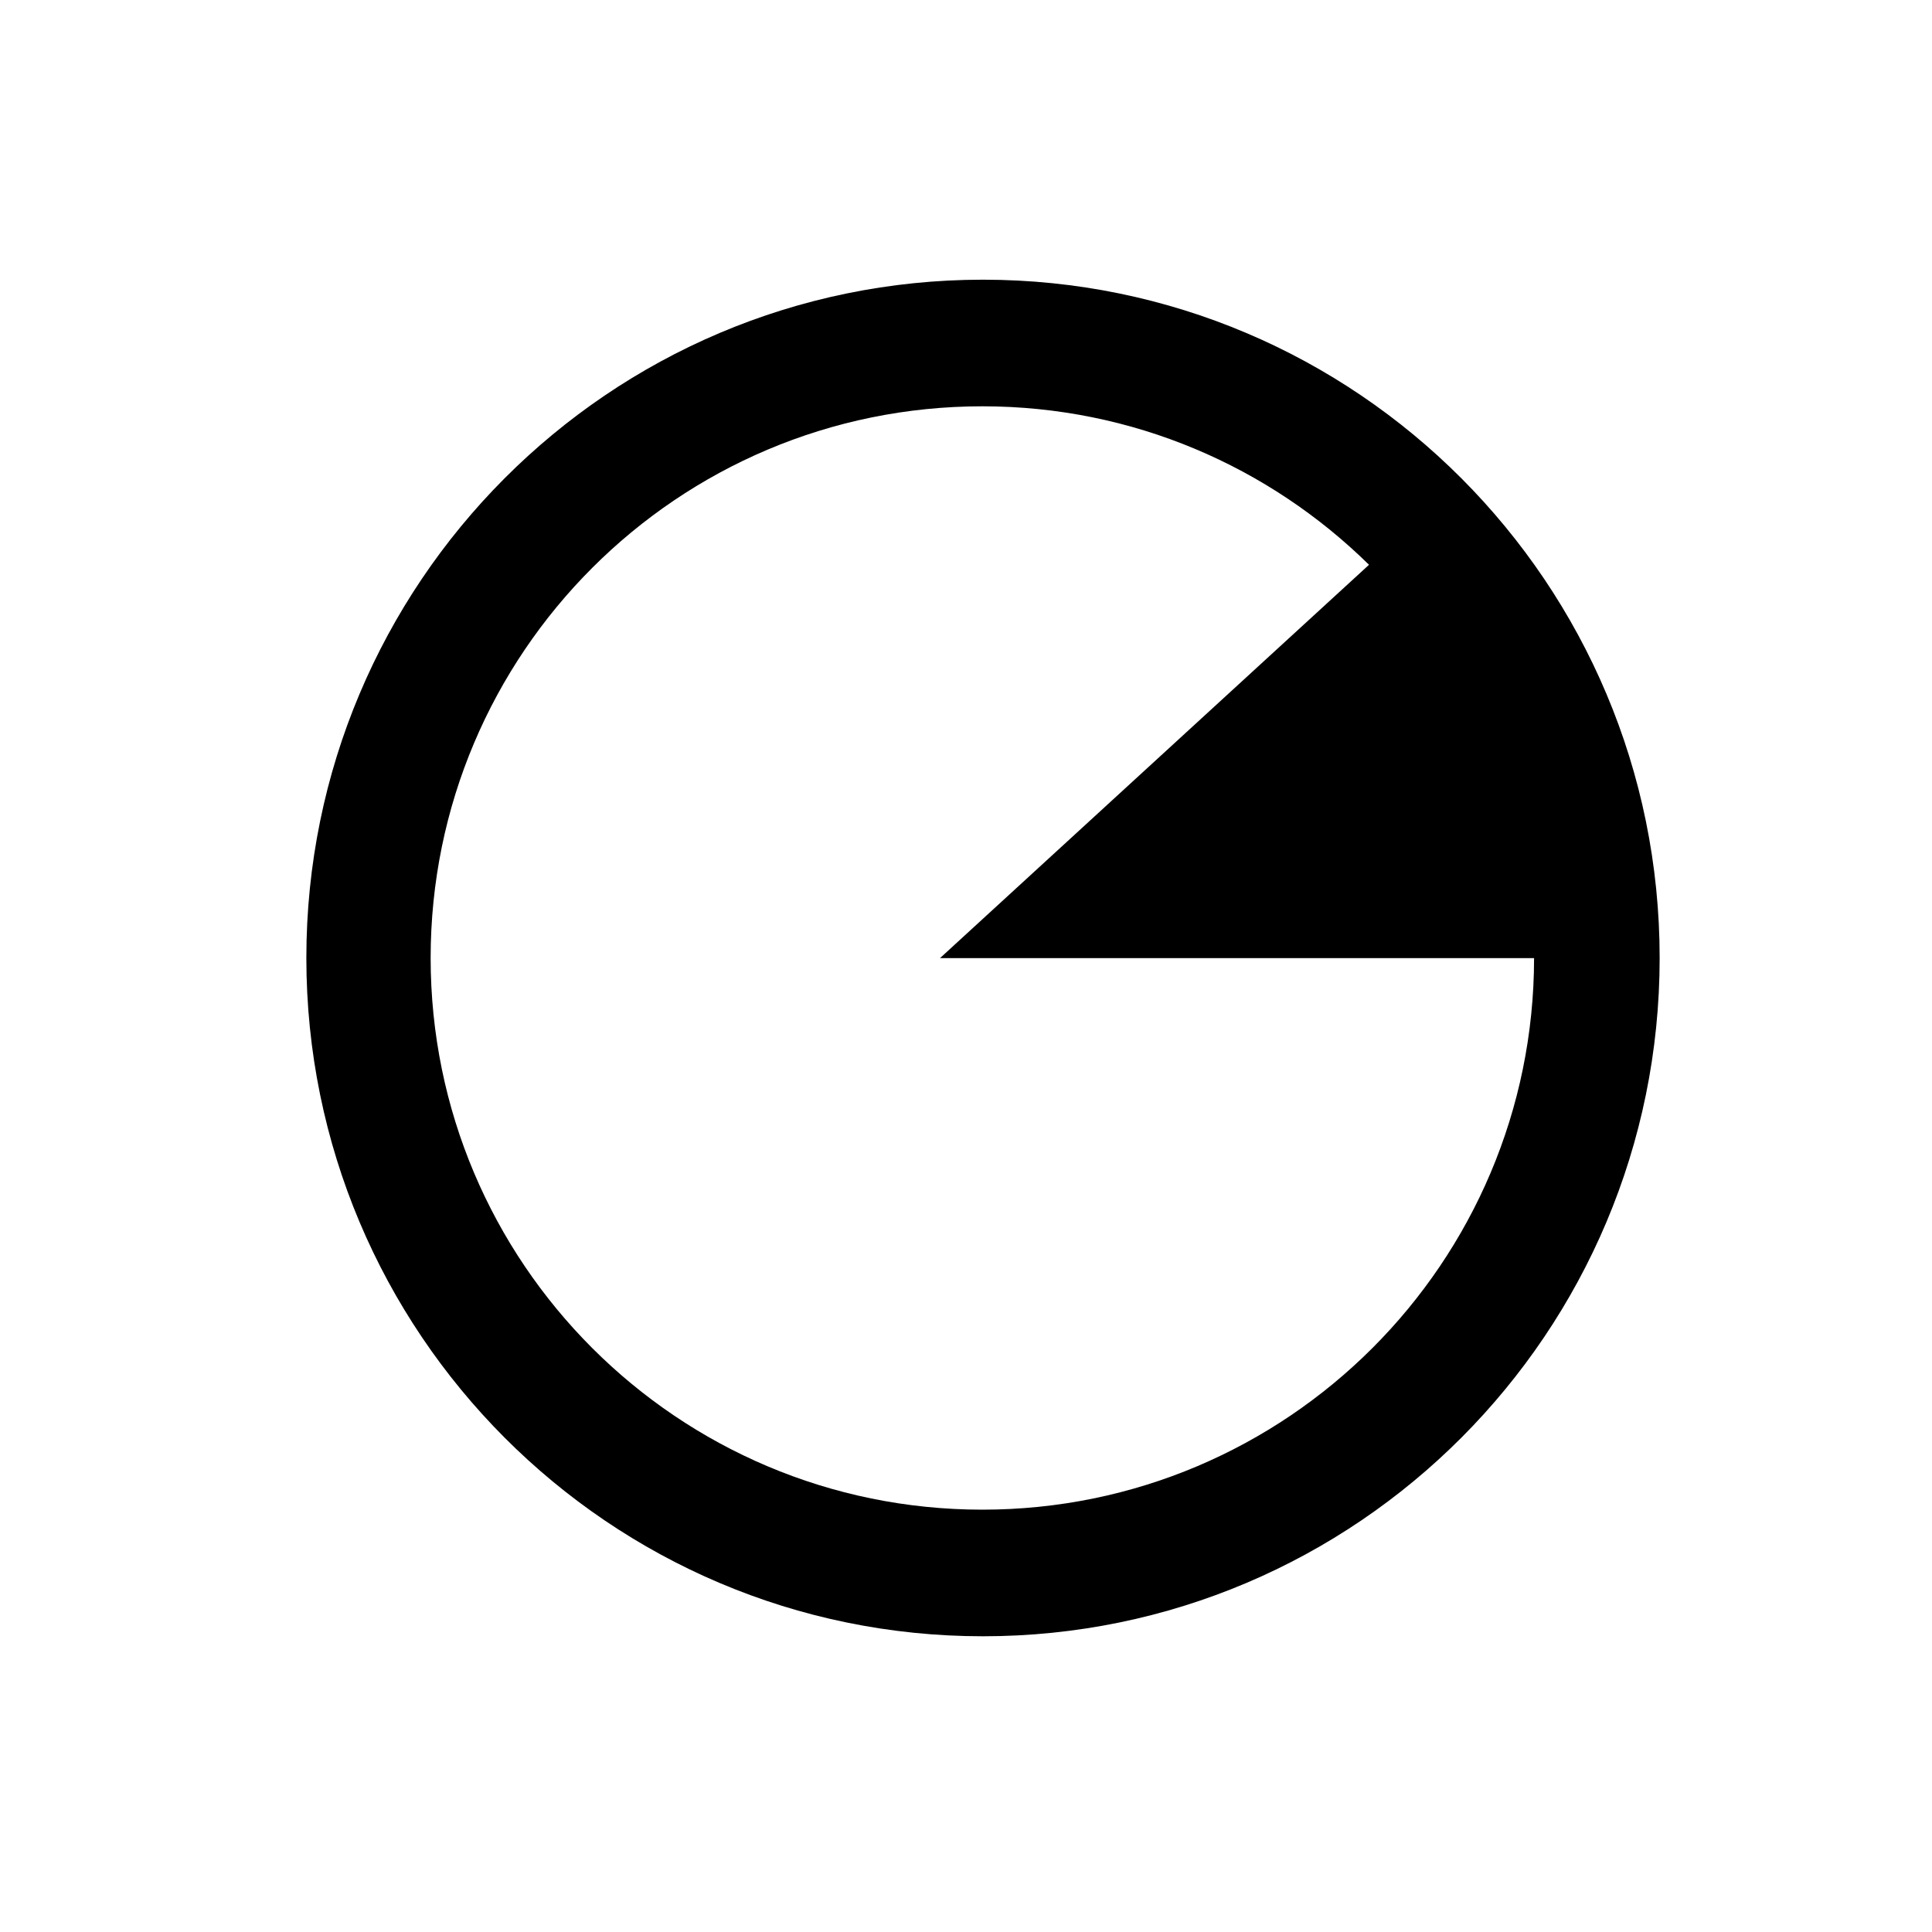
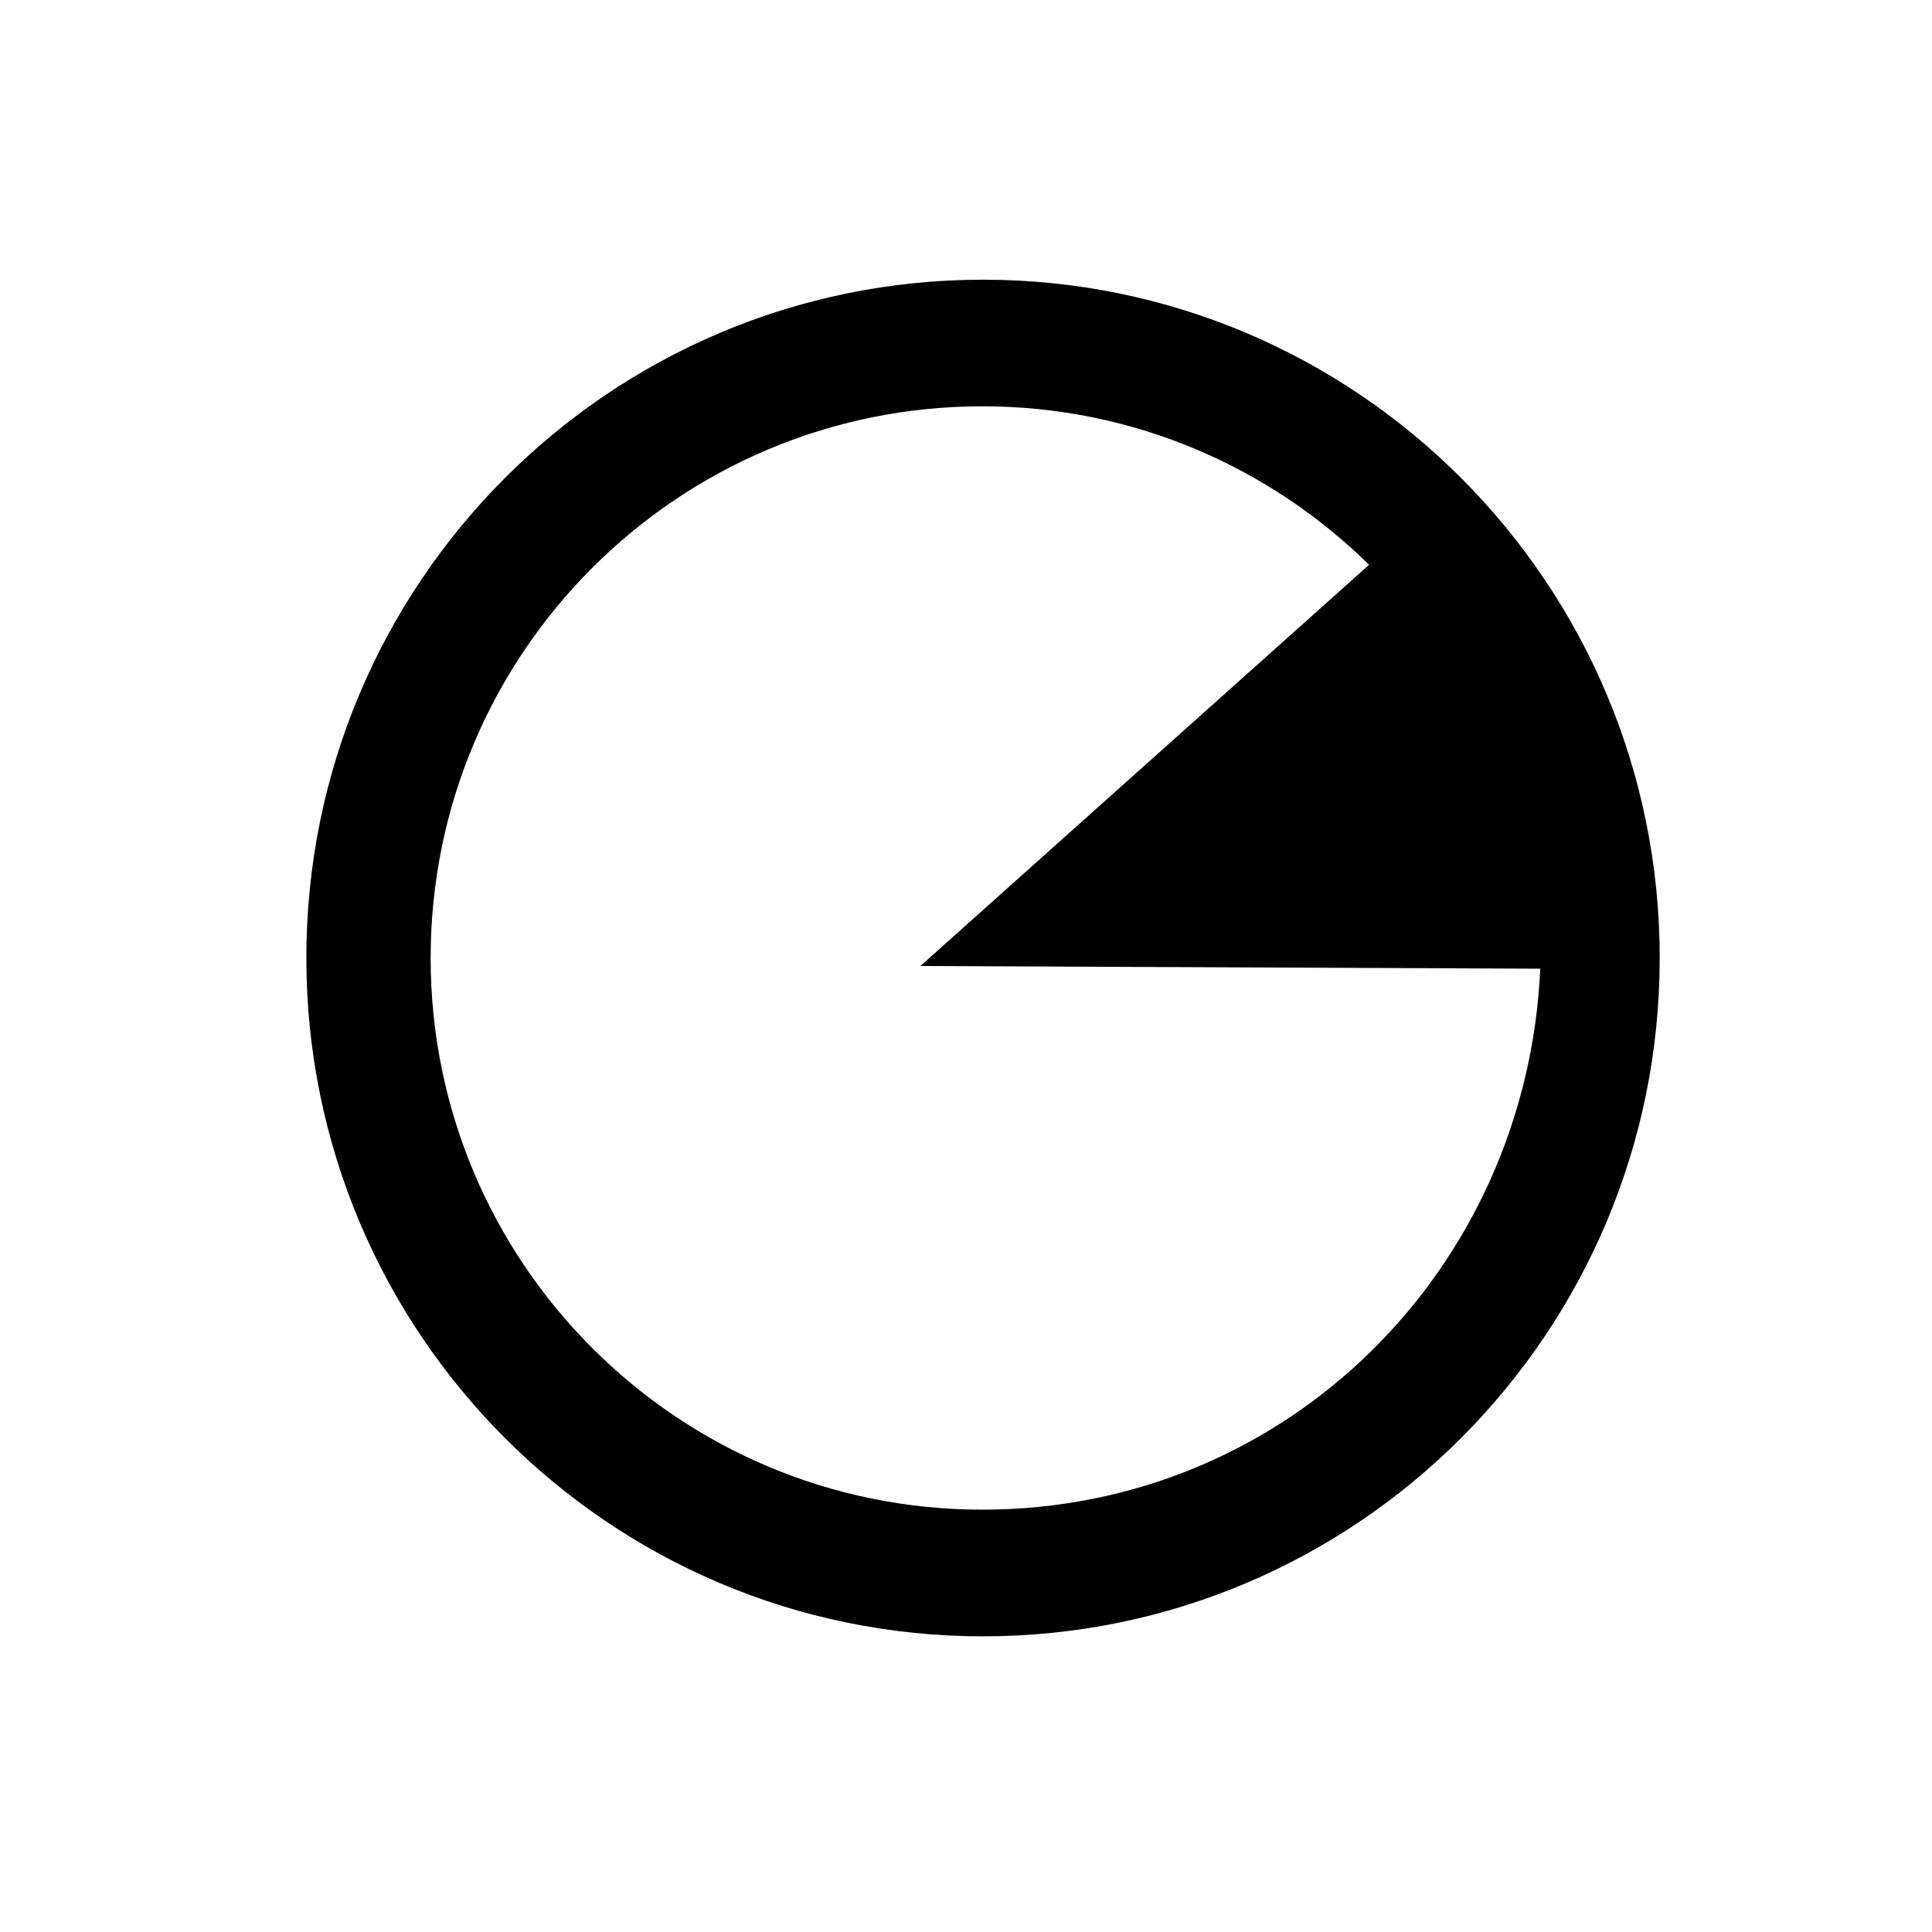
- <svg xmlns="http://www.w3.org/2000/svg" version="1.1" id="Layer_1" x="0px" y="0px" width="30px" height="30px" viewBox="0 0 30 30" style="enable-background:new 0 0 30 30;" xml:space="preserve">
+ <svg xmlns="http://www.w3.org/2000/svg" version="1.1" width="30" height="30" viewBox="0 0 30 30">
  <g>
-     <g>
-       <path style="fill-rule:evenodd;clip-rule:evenodd;" d="M15.264,4.343c-5.803,0-10.507,4.716-10.507,10.532    c0,5.817,4.704,10.533,10.507,10.533s10.507-4.716,10.507-10.533C25.771,9.059,21.066,4.343,15.264,4.343z M15.254,23.442    c-4.732,0-8.567-3.836-8.567-8.567s3.835-8.566,8.567-8.566c2.34,0,4.458,0.94,6.004,2.461l-6.662,6.108h9.225    C23.818,19.608,19.983,23.442,15.254,23.442z" />
-     </g>
+     <line stroke-width="1" x1="" y1="" x2="" y2="" stroke="#449FDB" opacity="" />
  </g>
+   <path d="M15.264 4.343c-5.803 0-10.507 4.716-10.507 10.532 0 5.817 4.704 10.534 10.507 10.534s10.508-4.717 10.508-10.534c0-5.815-4.705-10.532-10.508-10.532zM15.254 23.442c-4.732 0-8.567-3.836-8.567-8.567s3.835-8.566 8.567-8.566c2.341 0 4.458 0.94 6.005 2.461l-6.967 6.23 9.625 0.042c-0.209 4.667-3.934 8.4-8.663 8.4z" fill="#000000" />
</svg>
